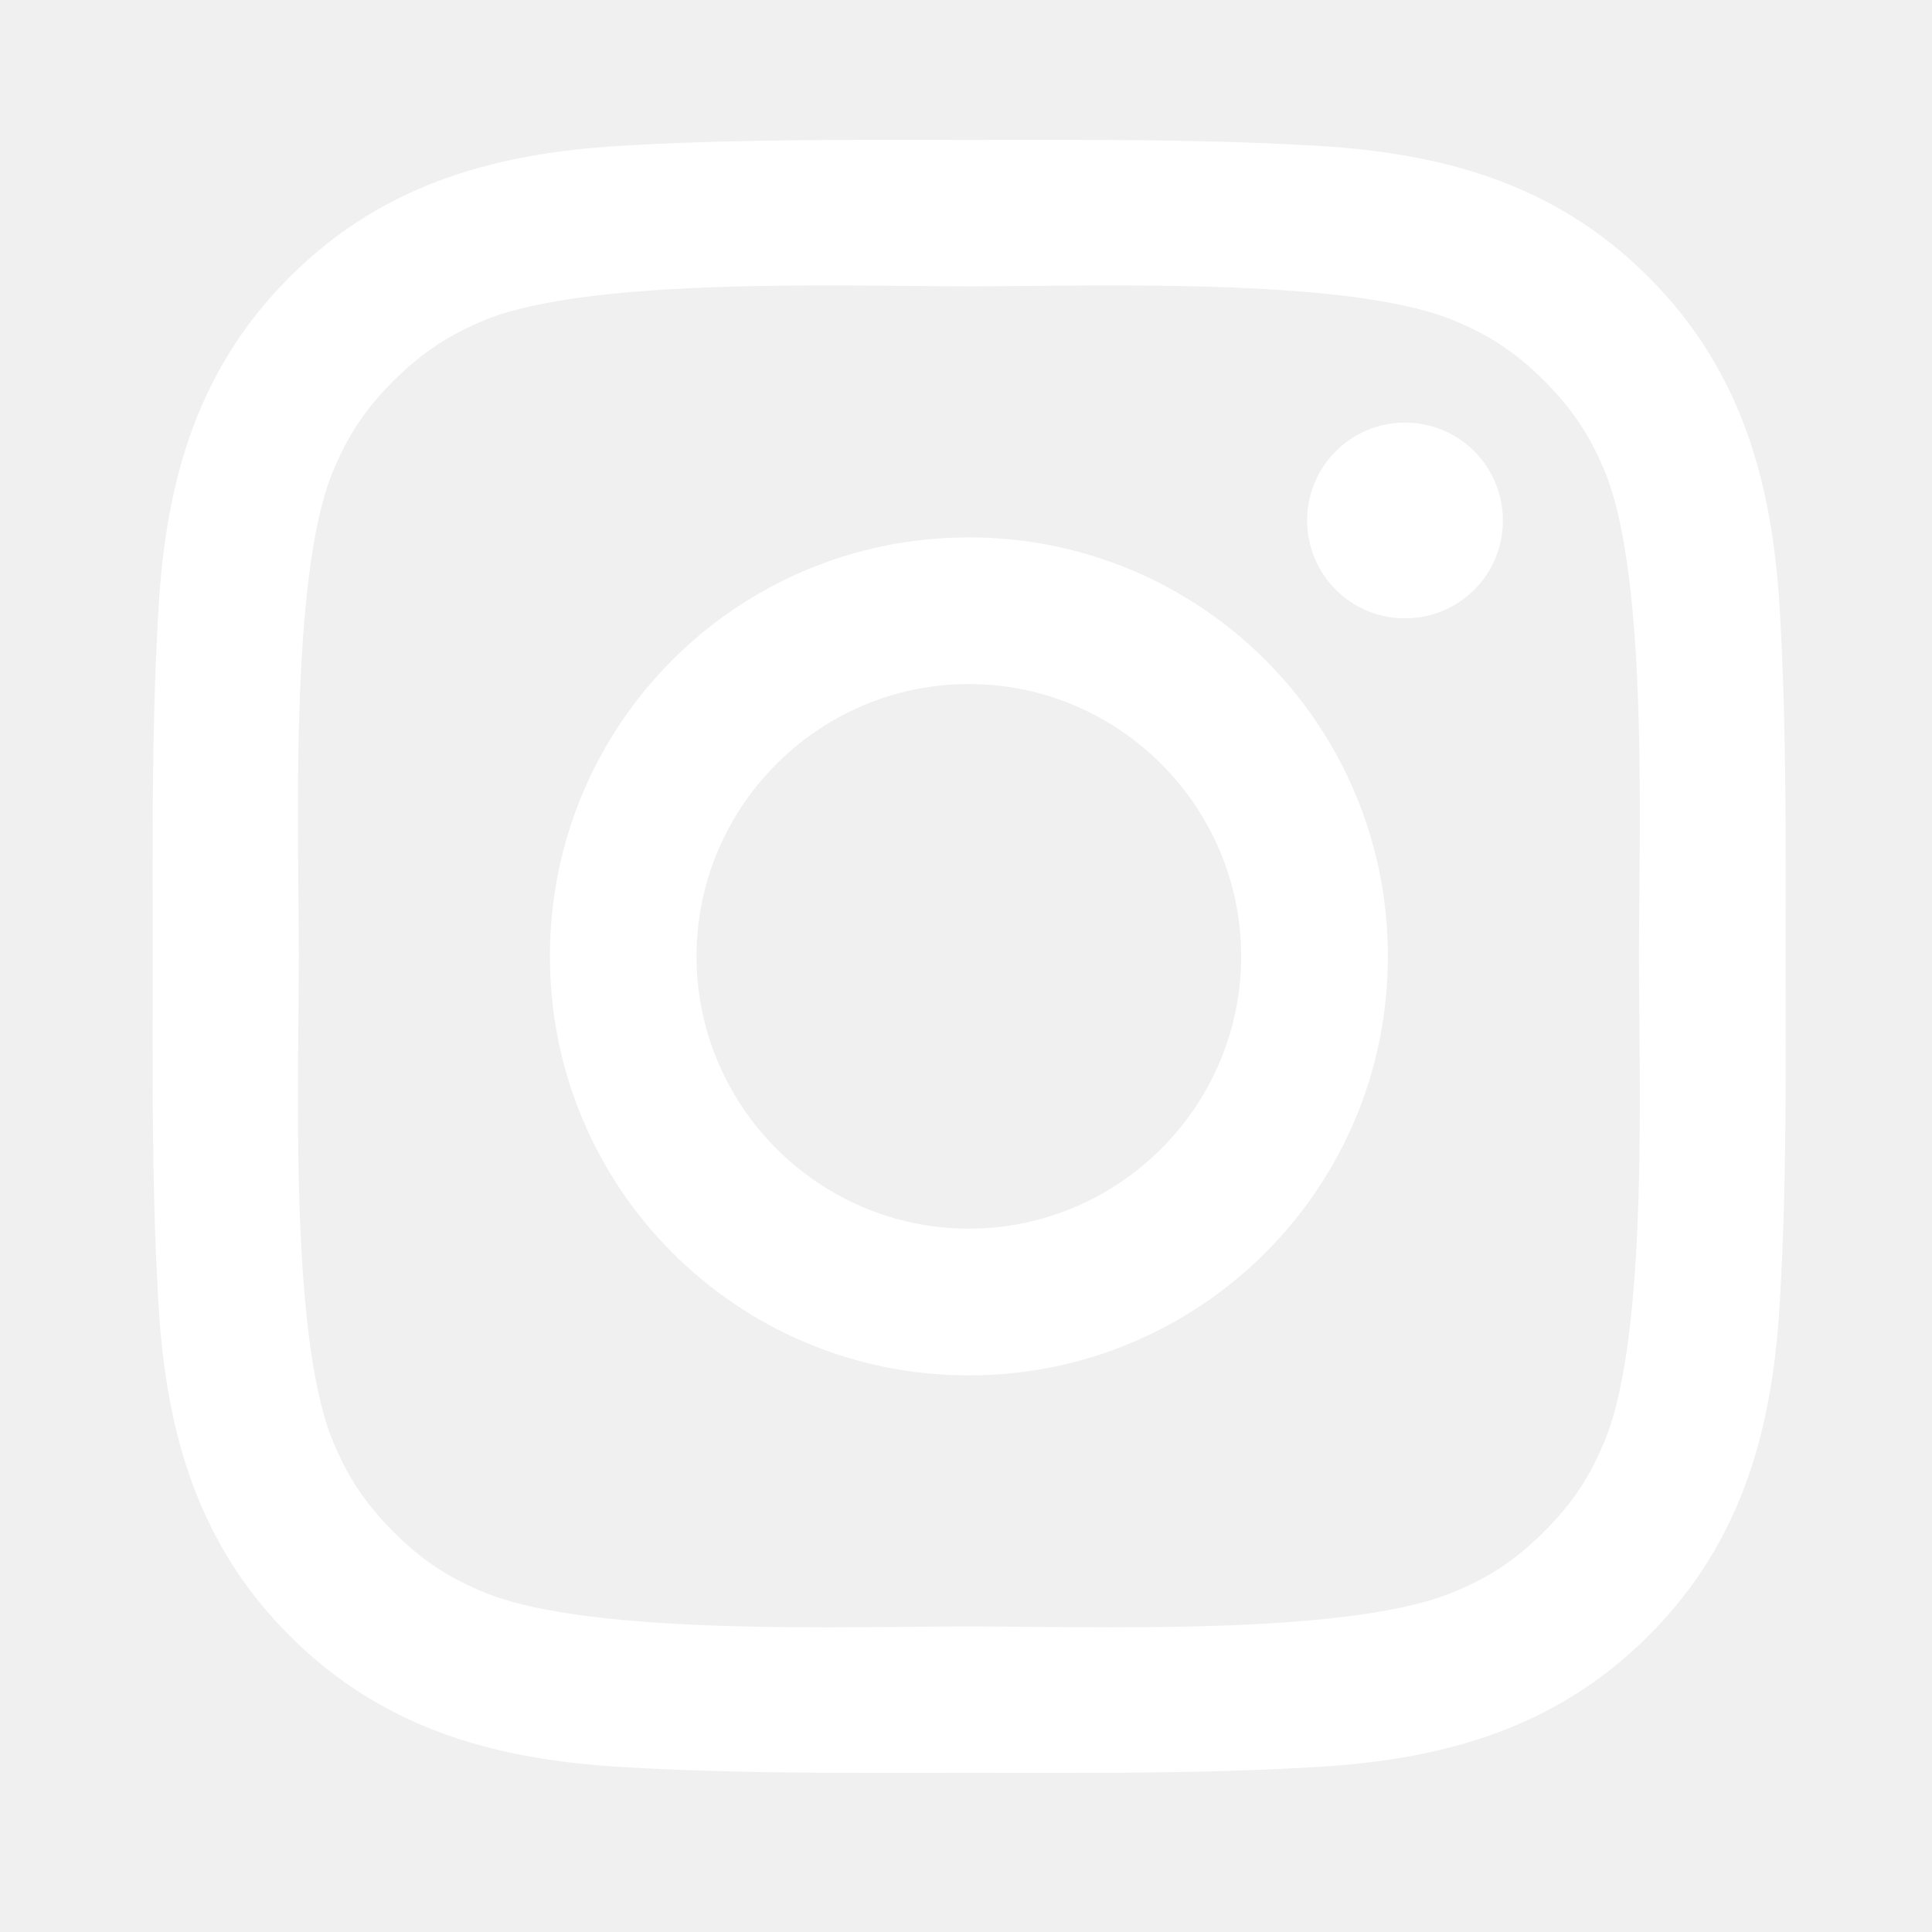
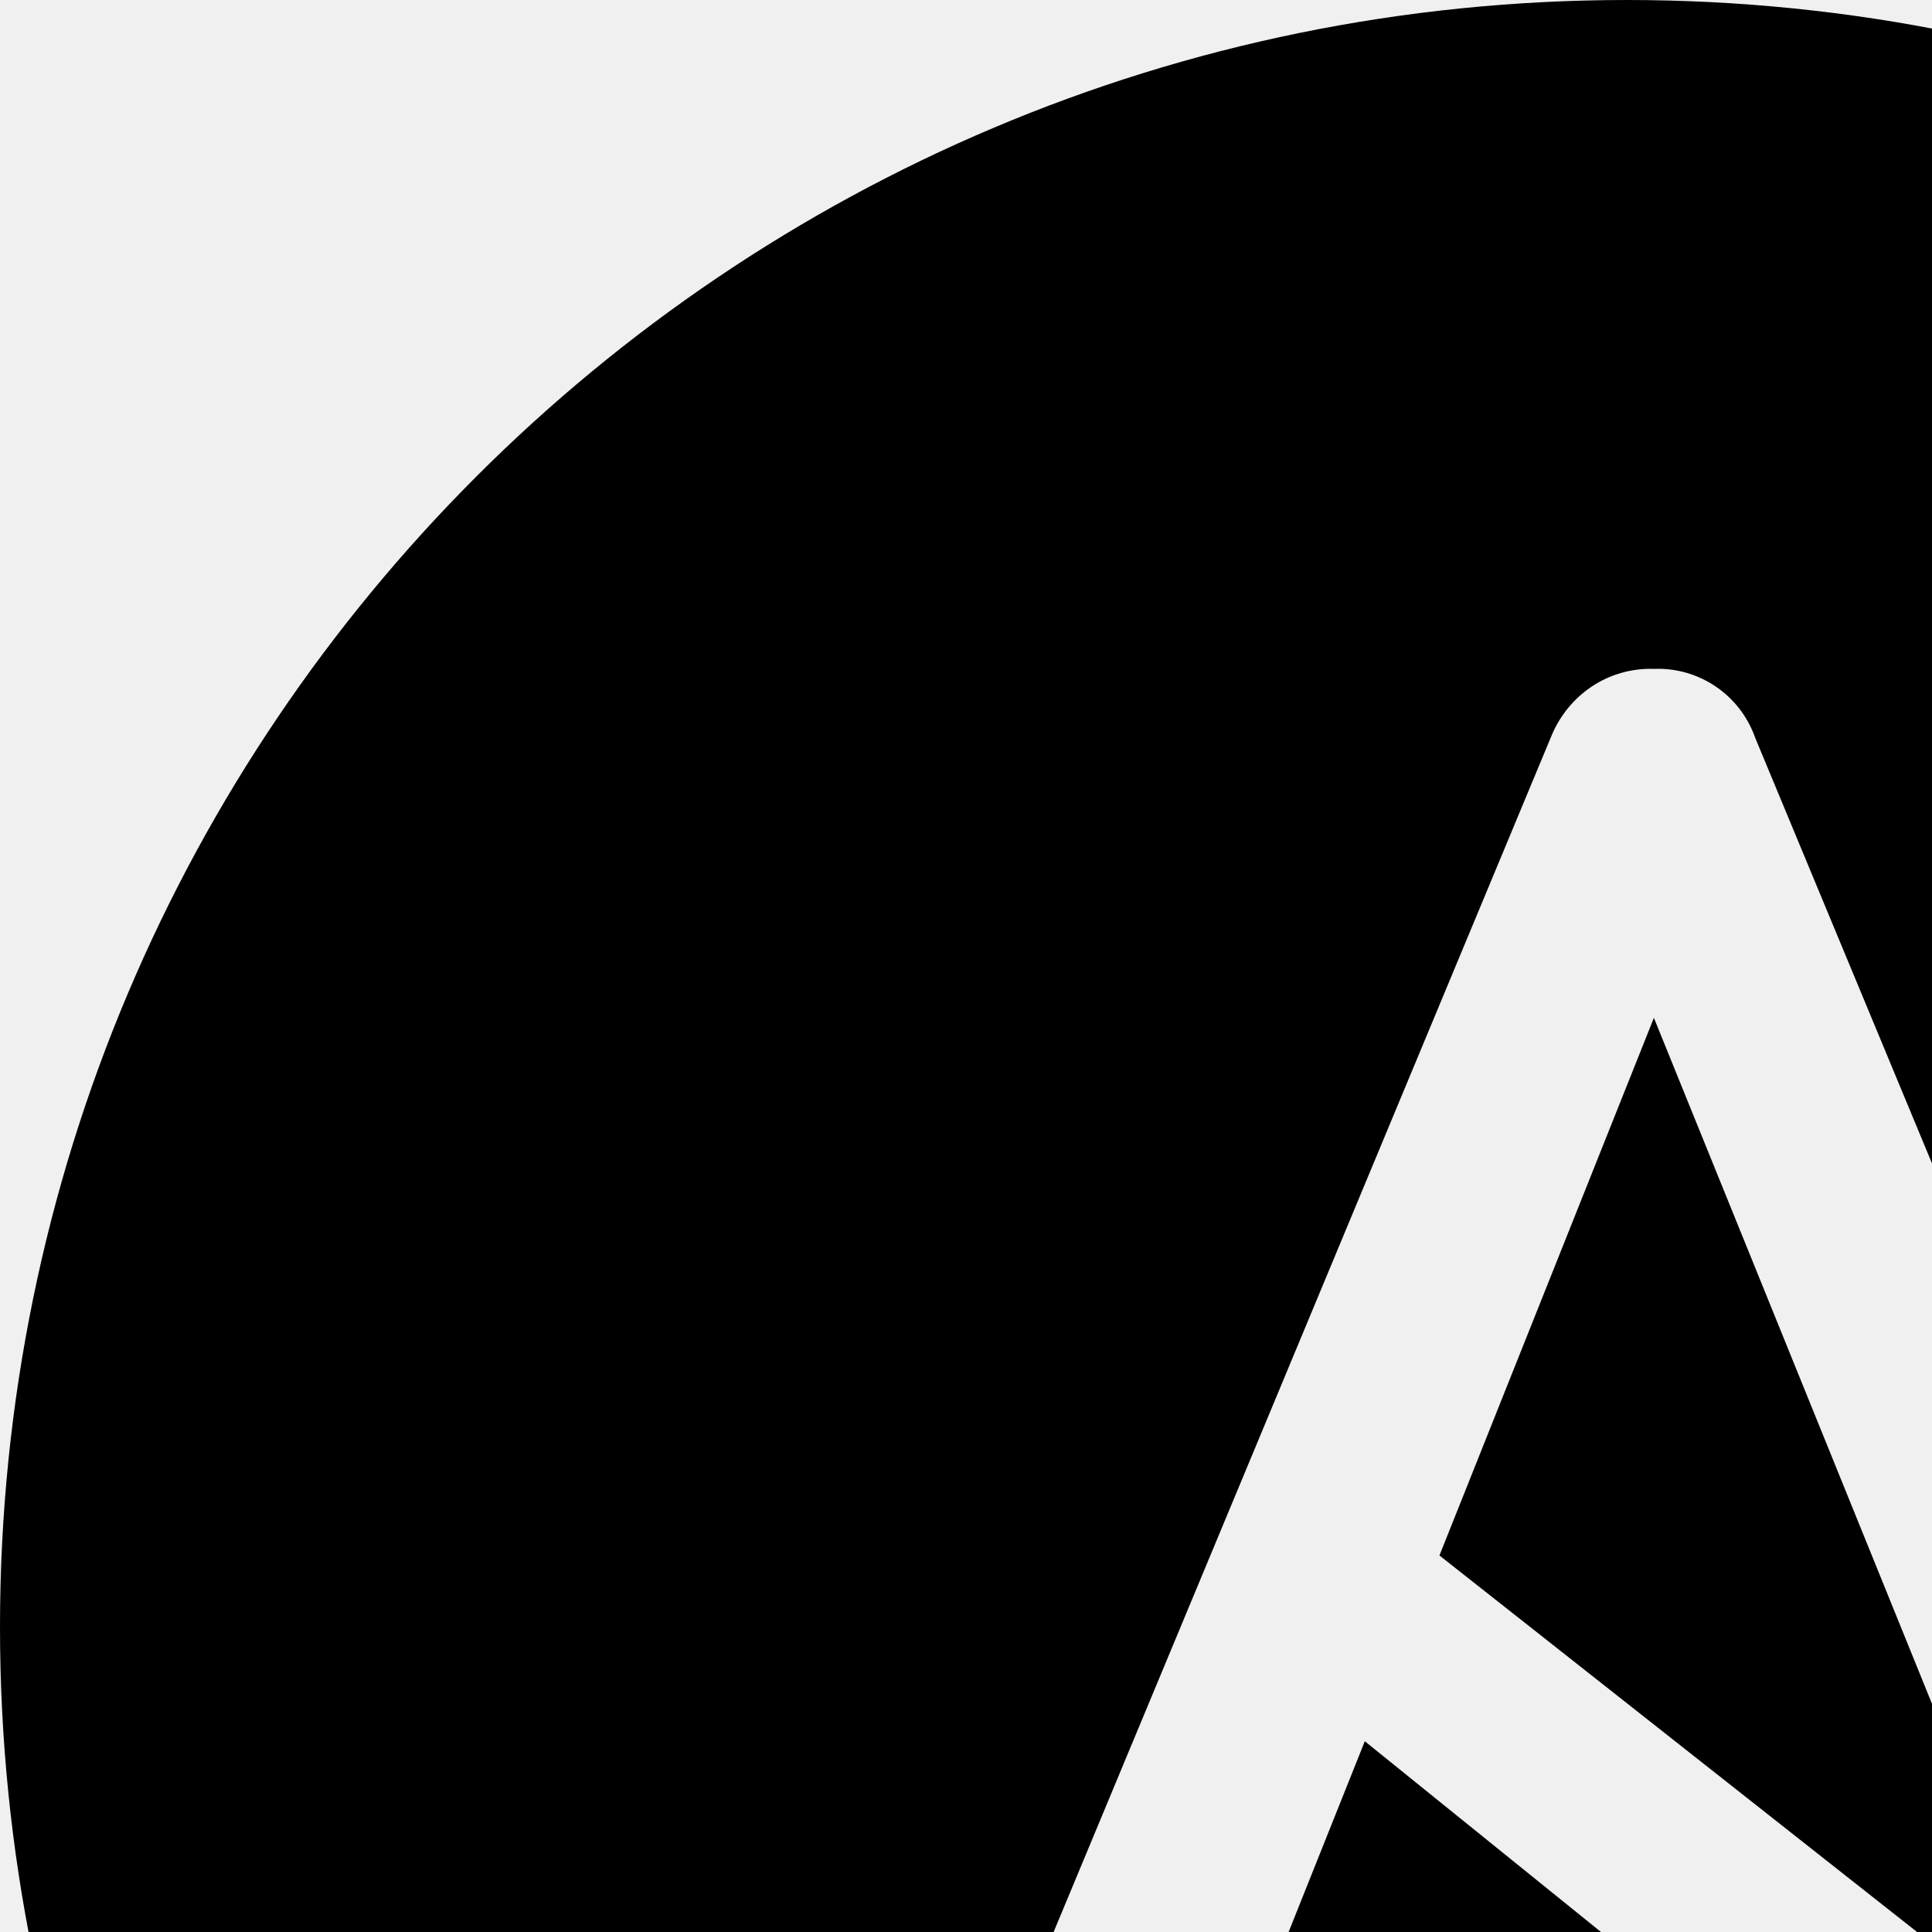
- <svg xmlns="http://www.w3.org/2000/svg" width="19" height="19" viewBox="0 0 19 19" fill="none">
-   <path d="M9.528 5.285C7.248 5.285 5.408 7.125 5.408 9.405C5.408 11.685 7.248 13.526 9.528 13.526C11.808 13.526 13.649 11.685 13.649 9.405C13.649 7.125 11.808 5.285 9.528 5.285ZM9.528 12.083C8.054 12.083 6.85 10.88 6.85 9.405C6.85 7.931 8.054 6.727 9.528 6.727C11.003 6.727 12.206 7.931 12.206 9.405C12.206 10.88 11.003 12.083 9.528 12.083ZM13.817 4.156C13.285 4.156 12.855 4.586 12.855 5.118C12.855 5.651 13.285 6.081 13.817 6.081C14.35 6.081 14.78 5.653 14.78 5.118C14.78 4.992 14.755 4.867 14.707 4.75C14.658 4.633 14.588 4.527 14.498 4.437C14.409 4.348 14.303 4.277 14.186 4.229C14.069 4.181 13.944 4.156 13.817 4.156V4.156ZM17.56 9.405C17.56 8.296 17.57 7.197 17.508 6.091C17.445 4.805 17.152 3.664 16.212 2.724C15.27 1.781 14.131 1.49 12.845 1.428C11.736 1.366 10.637 1.376 9.53 1.376C8.421 1.376 7.322 1.366 6.216 1.428C4.93 1.49 3.789 1.783 2.849 2.724C1.906 3.666 1.615 4.805 1.553 6.091C1.491 7.199 1.501 8.298 1.501 9.405C1.501 10.512 1.491 11.613 1.553 12.72C1.615 14.006 1.908 15.147 2.849 16.087C3.791 17.029 4.93 17.32 6.216 17.383C7.324 17.445 8.423 17.435 9.53 17.435C10.639 17.435 11.738 17.445 12.845 17.383C14.131 17.32 15.272 17.027 16.212 16.087C17.154 15.145 17.445 14.006 17.508 12.72C17.572 11.613 17.56 10.514 17.56 9.405V9.405ZM15.792 14.142C15.646 14.508 15.469 14.781 15.185 15.062C14.902 15.346 14.631 15.523 14.265 15.669C13.209 16.089 10.7 15.995 9.528 15.995C8.357 15.995 5.846 16.089 4.789 15.671C4.424 15.524 4.15 15.348 3.869 15.064C3.586 14.781 3.409 14.51 3.262 14.144C2.845 13.086 2.939 10.576 2.939 9.405C2.939 8.234 2.845 5.723 3.262 4.666C3.409 4.301 3.586 4.027 3.869 3.746C4.152 3.465 4.424 3.286 4.789 3.139C5.846 2.722 8.357 2.816 9.528 2.816C10.7 2.816 13.211 2.722 14.267 3.139C14.633 3.286 14.906 3.463 15.187 3.746C15.471 4.029 15.648 4.301 15.794 4.666C16.212 5.723 16.118 8.234 16.118 9.405C16.118 10.576 16.212 13.086 15.792 14.142Z" fill="white" />
+ <svg xmlns="http://www.w3.org/2000/svg" fill="#000000" width="19" height="19" viewBox="0 0 19 19">
+   <g id="SVGRepo_bgCarrier" stroke-width="0" />
+   <g id="SVGRepo_tracerCarrier" stroke-linecap="round" stroke-linejoin="round" />
+   <g id="SVGRepo_iconCarrier">
+     <path d="M14.156 15.297l6.25 4.927-4.141-10.214zM16 0c-8.839 0-16 7.161-16 16s7.161 16 16 16c8.839 0 16-7.161 16-16s-7.161-16-16-16zM23.729 23.073c-0.016 0.63-0.536 1.125-1.167 1.109-0.313 0-0.552-0.12-0.885-0.391l-8.255-6.667-2.771 6.938h-2.396l6.995-16.807c0.167-0.422 0.568-0.693 1.021-0.677 0.432-0.016 0.839 0.25 0.99 0.677l6.365 15.323c0.057 0.151 0.104 0.313 0.104 0.464 0 0.010 0 0.010 0 0.031z" />
+   </g>
</svg>
